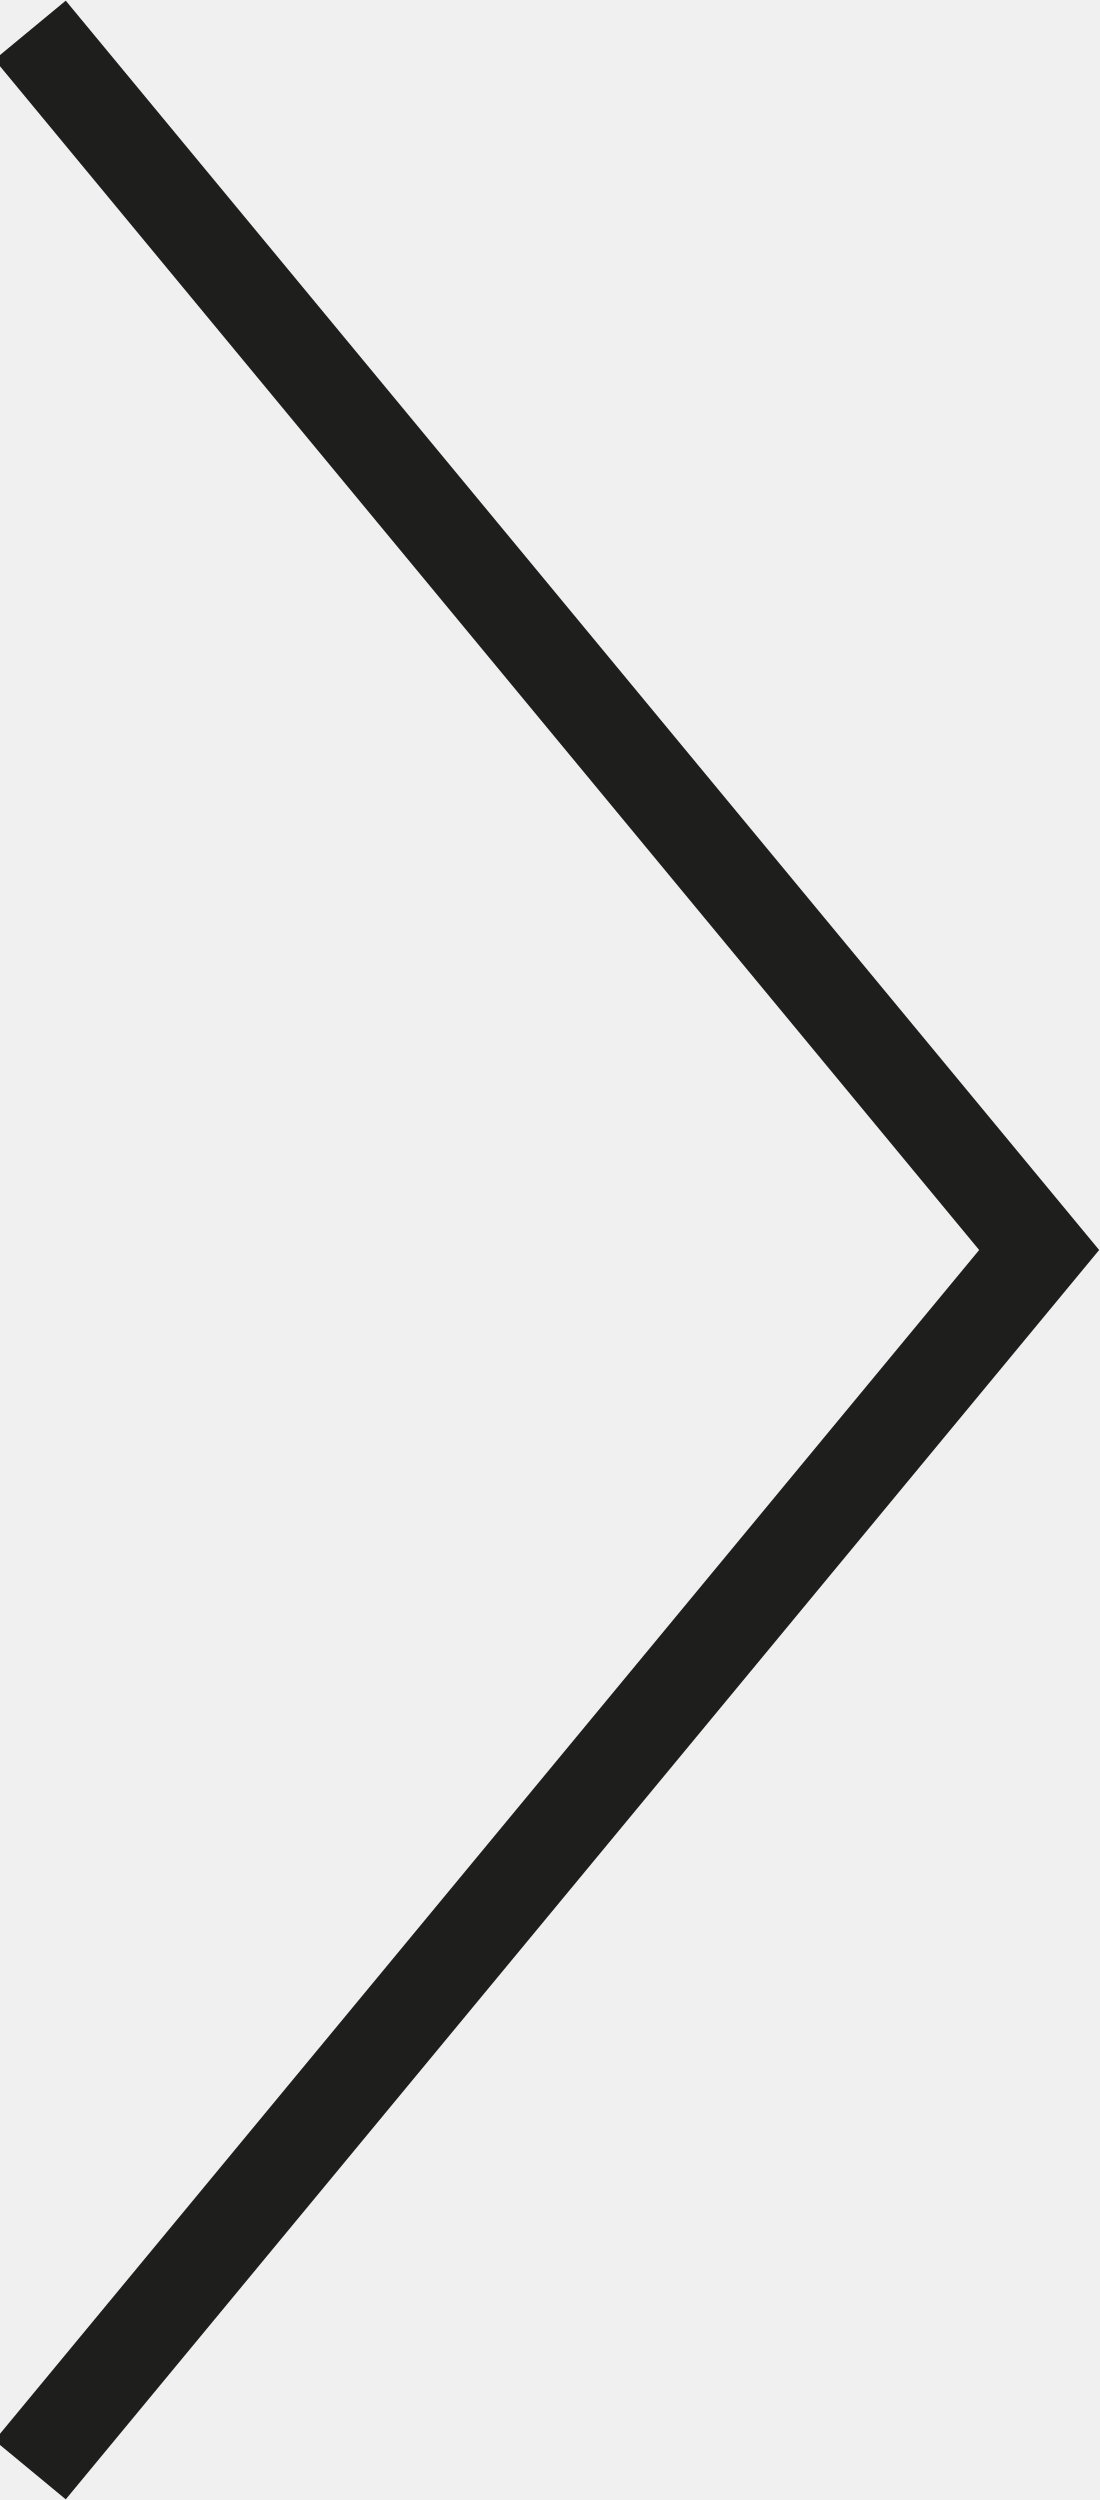
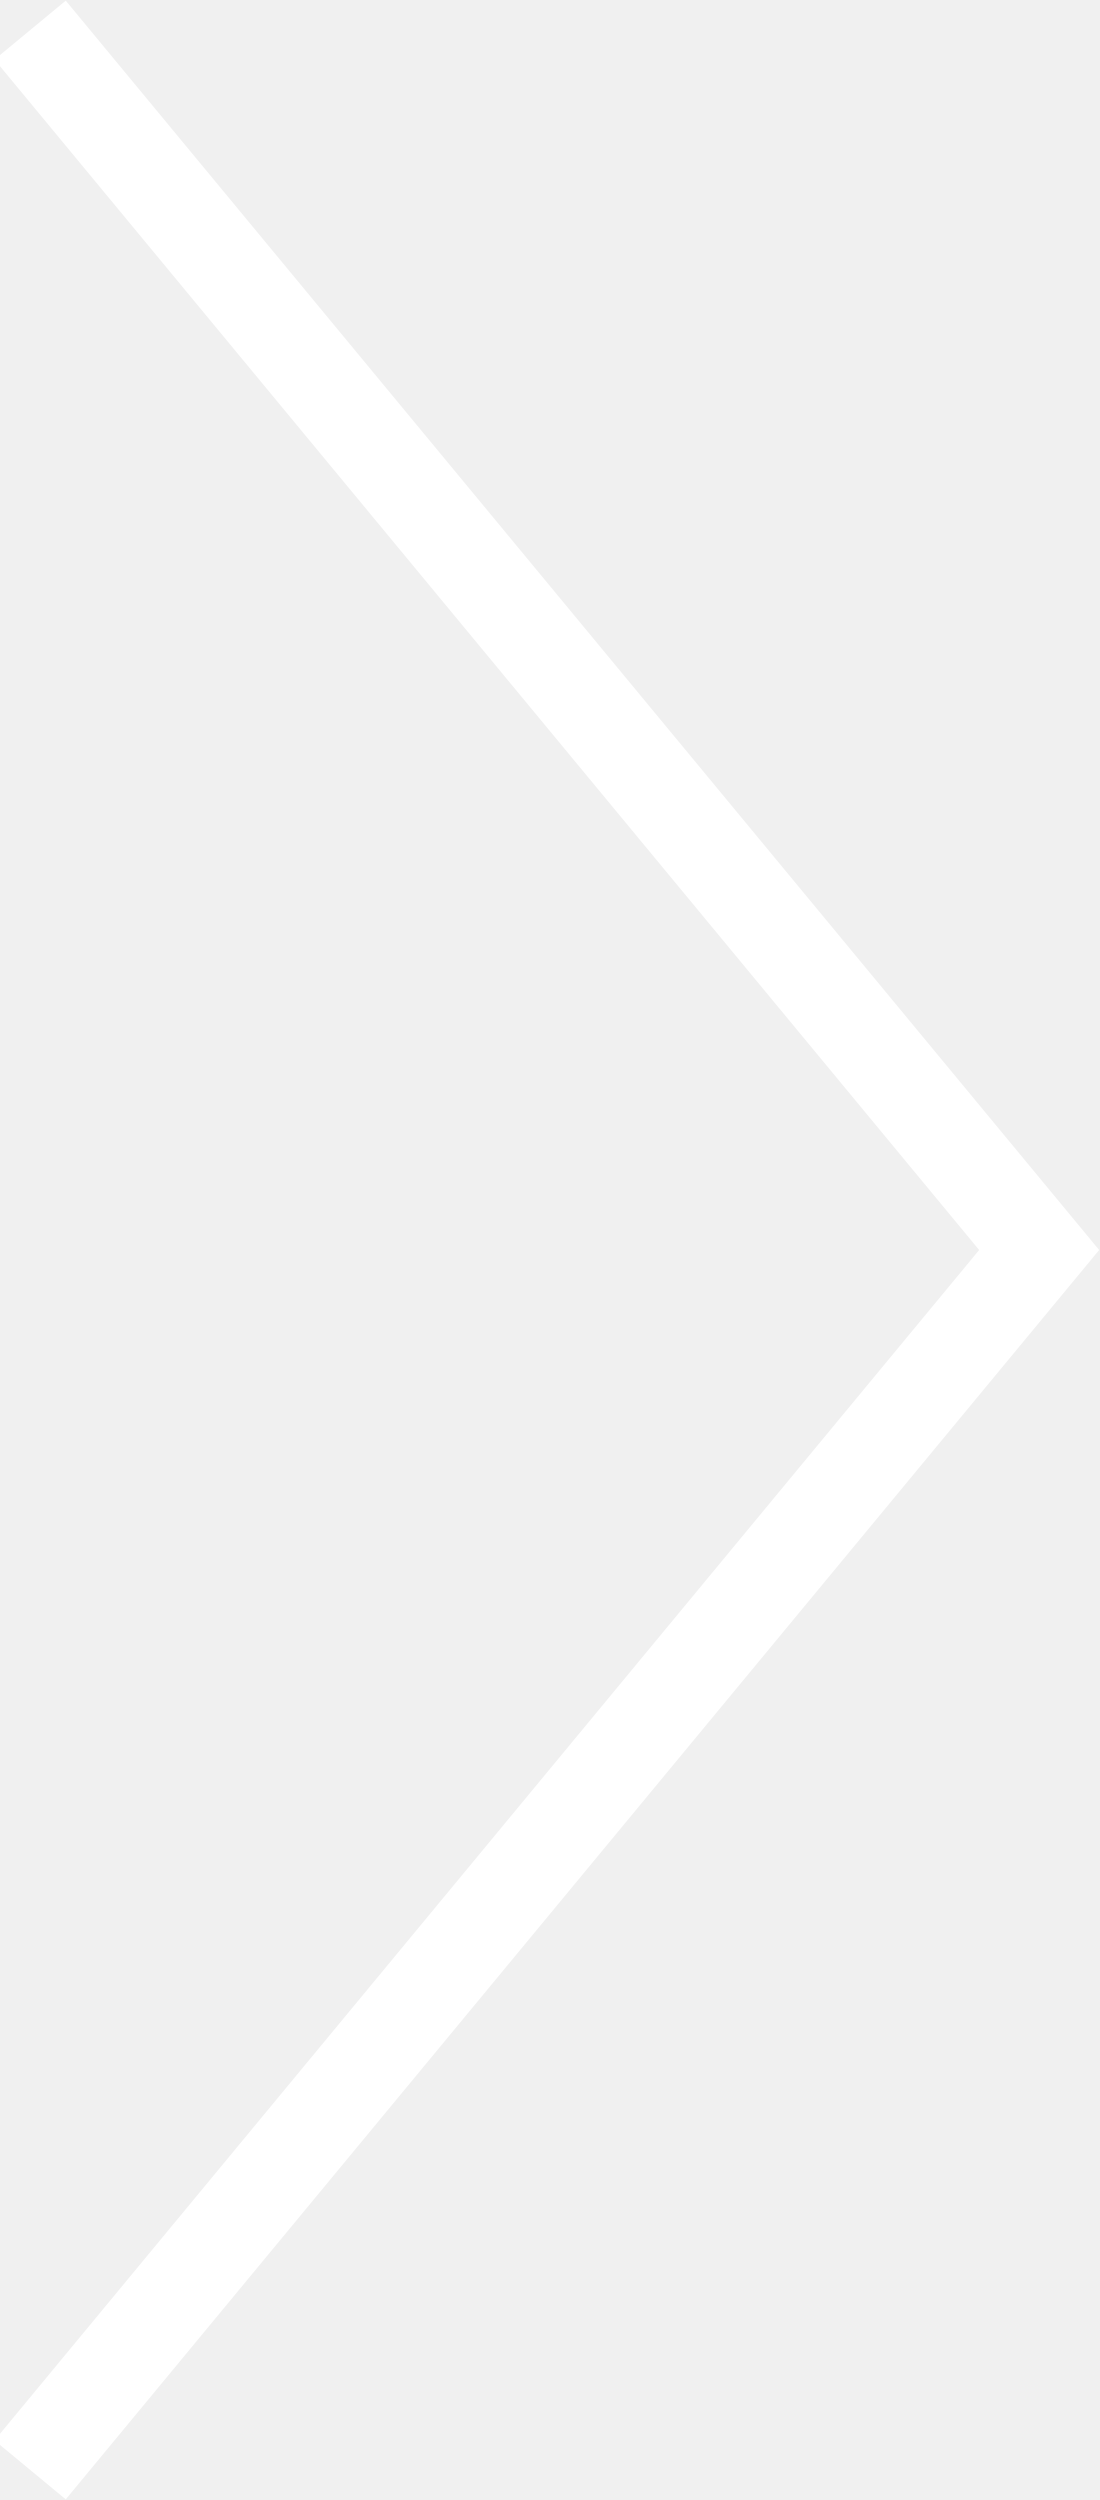
<svg xmlns="http://www.w3.org/2000/svg" version="1.1" id="Layer_1" x="0px" y="0px" viewBox="0 0 7.3 16.6" style="enable-background:new 0 0 7.3 16.6;" xml:space="preserve">
  <style type="text/css">
- 	.st0{fill:none;stroke:#1E1F1D;stroke-width:0.614;stroke-miterlimit:10;}
+ 	.st0{fill:none;stroke:#FFFFFF;stroke-width:0.614;stroke-miterlimit:10;}
</style>
  <polyline class="st0" points="0.2,0.2 6.9,8.3 0.2,16.4 " />
</svg>
